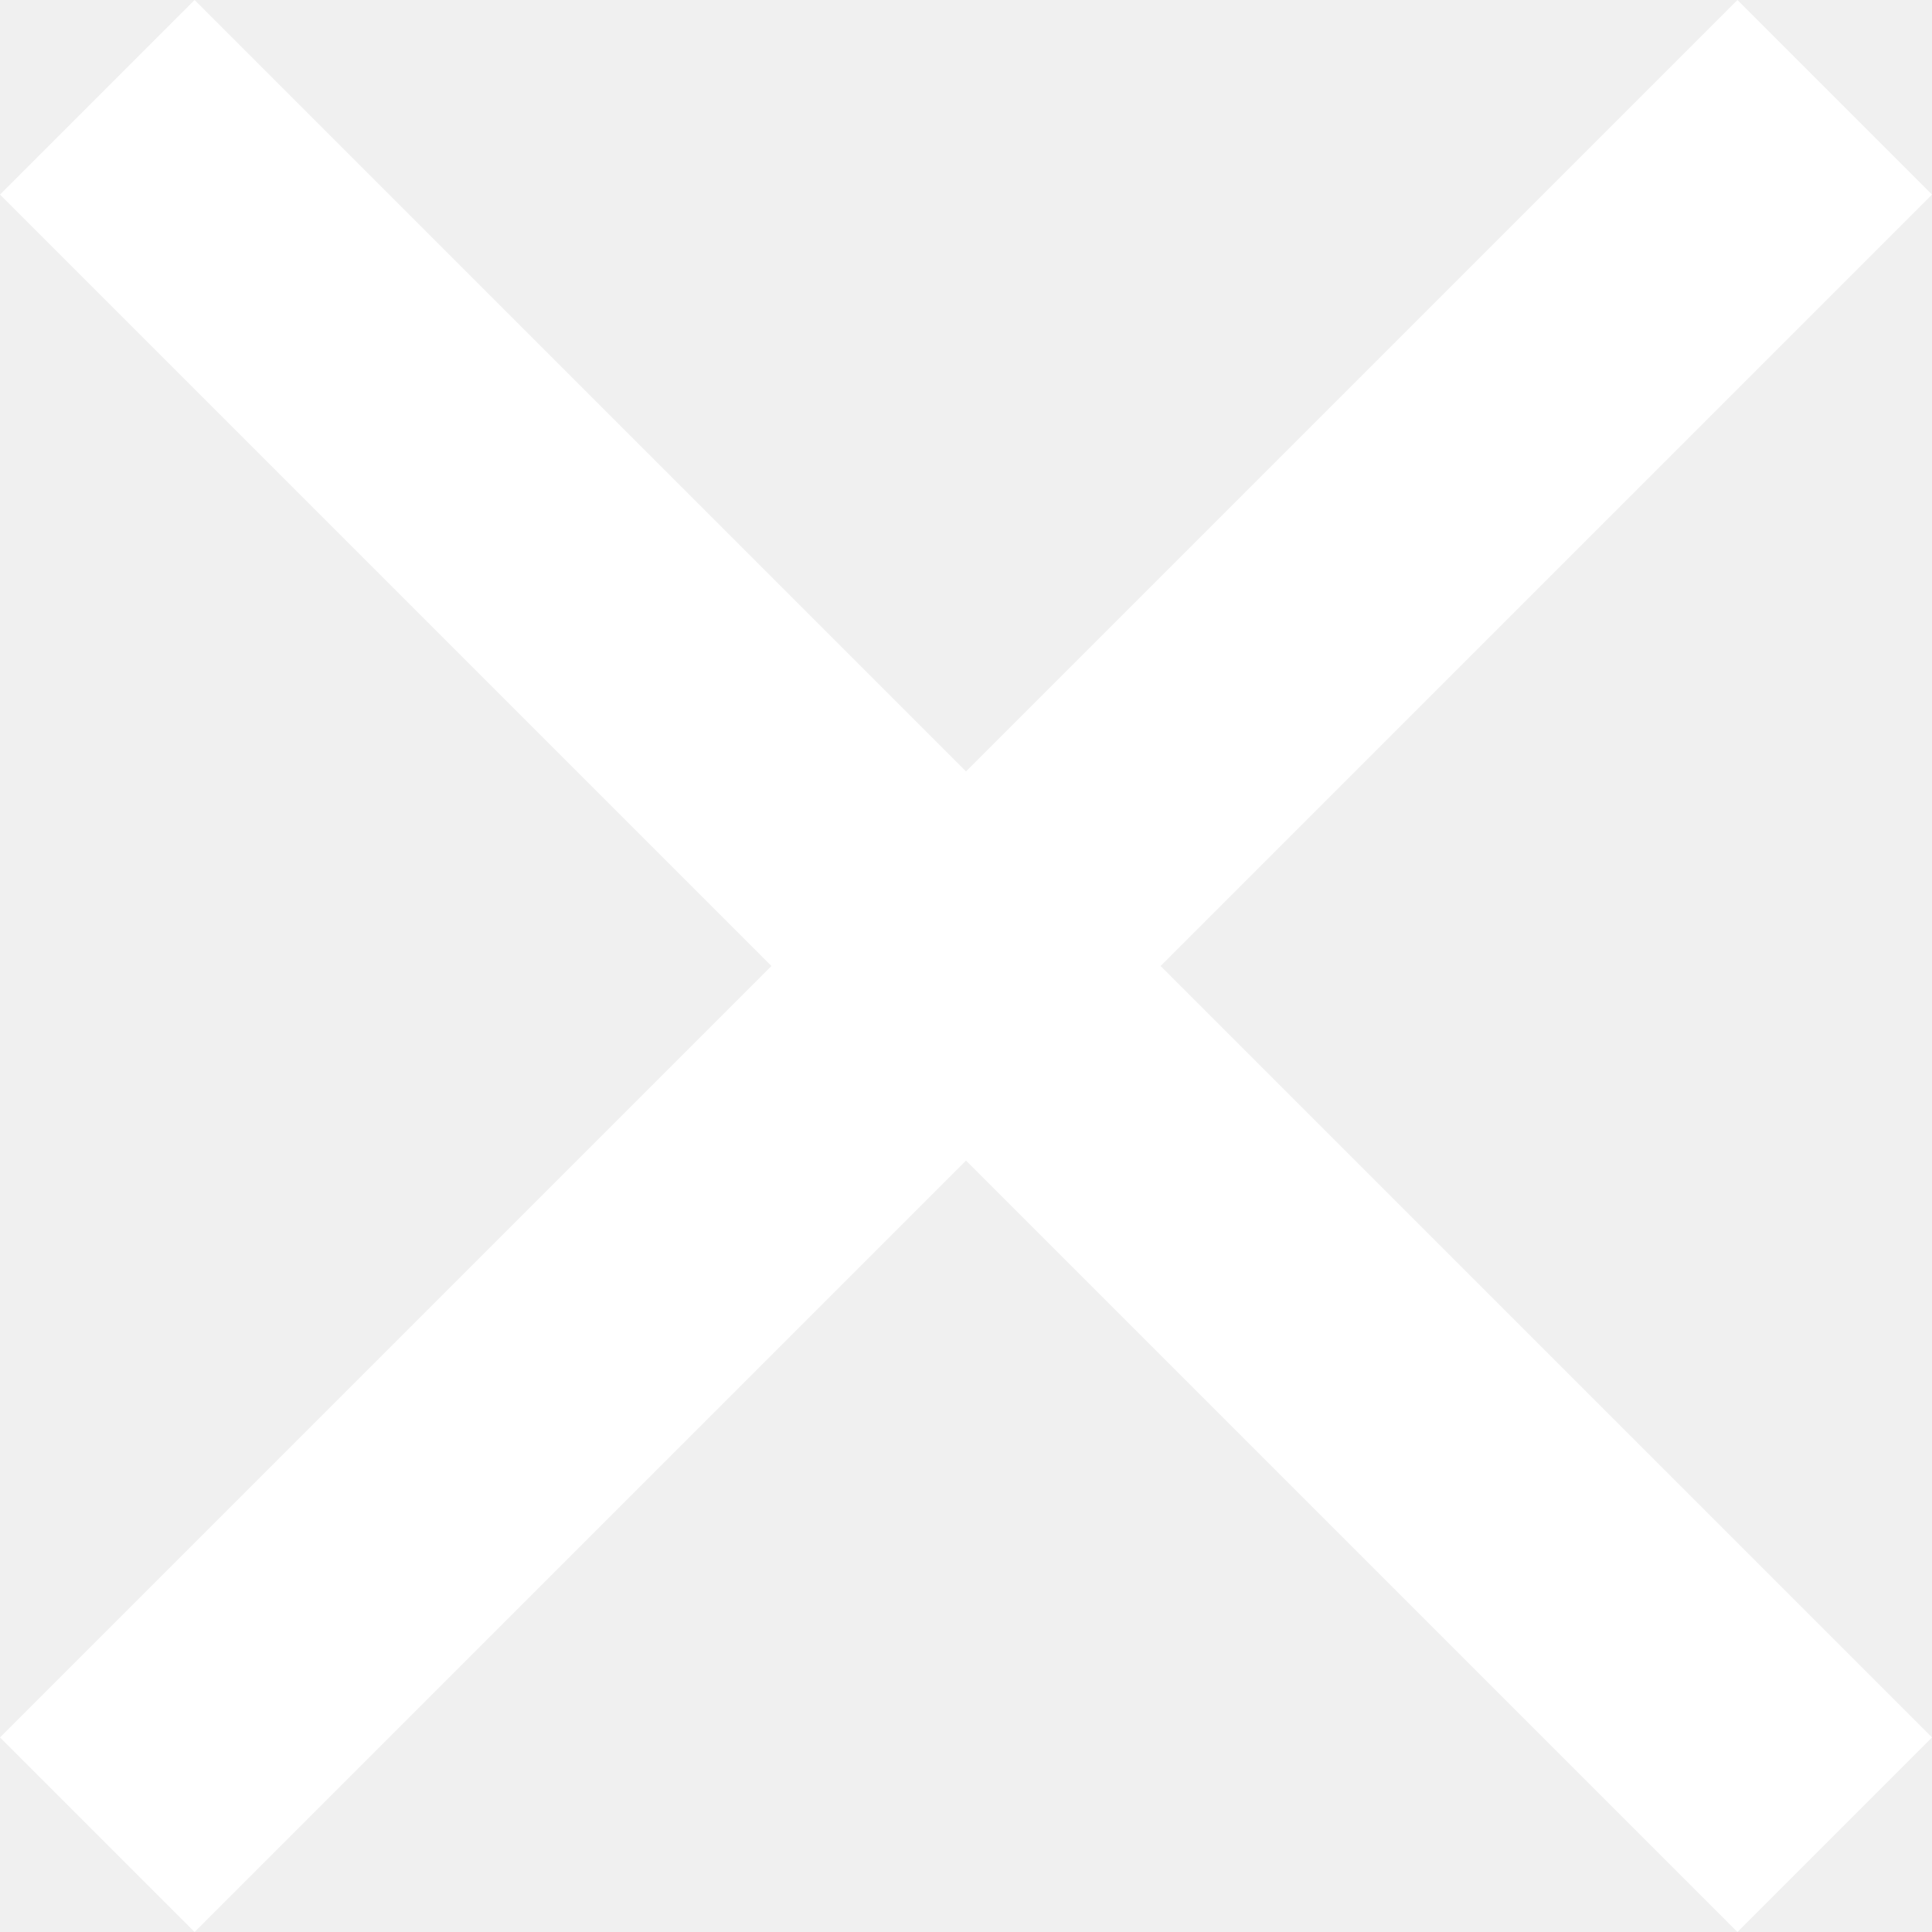
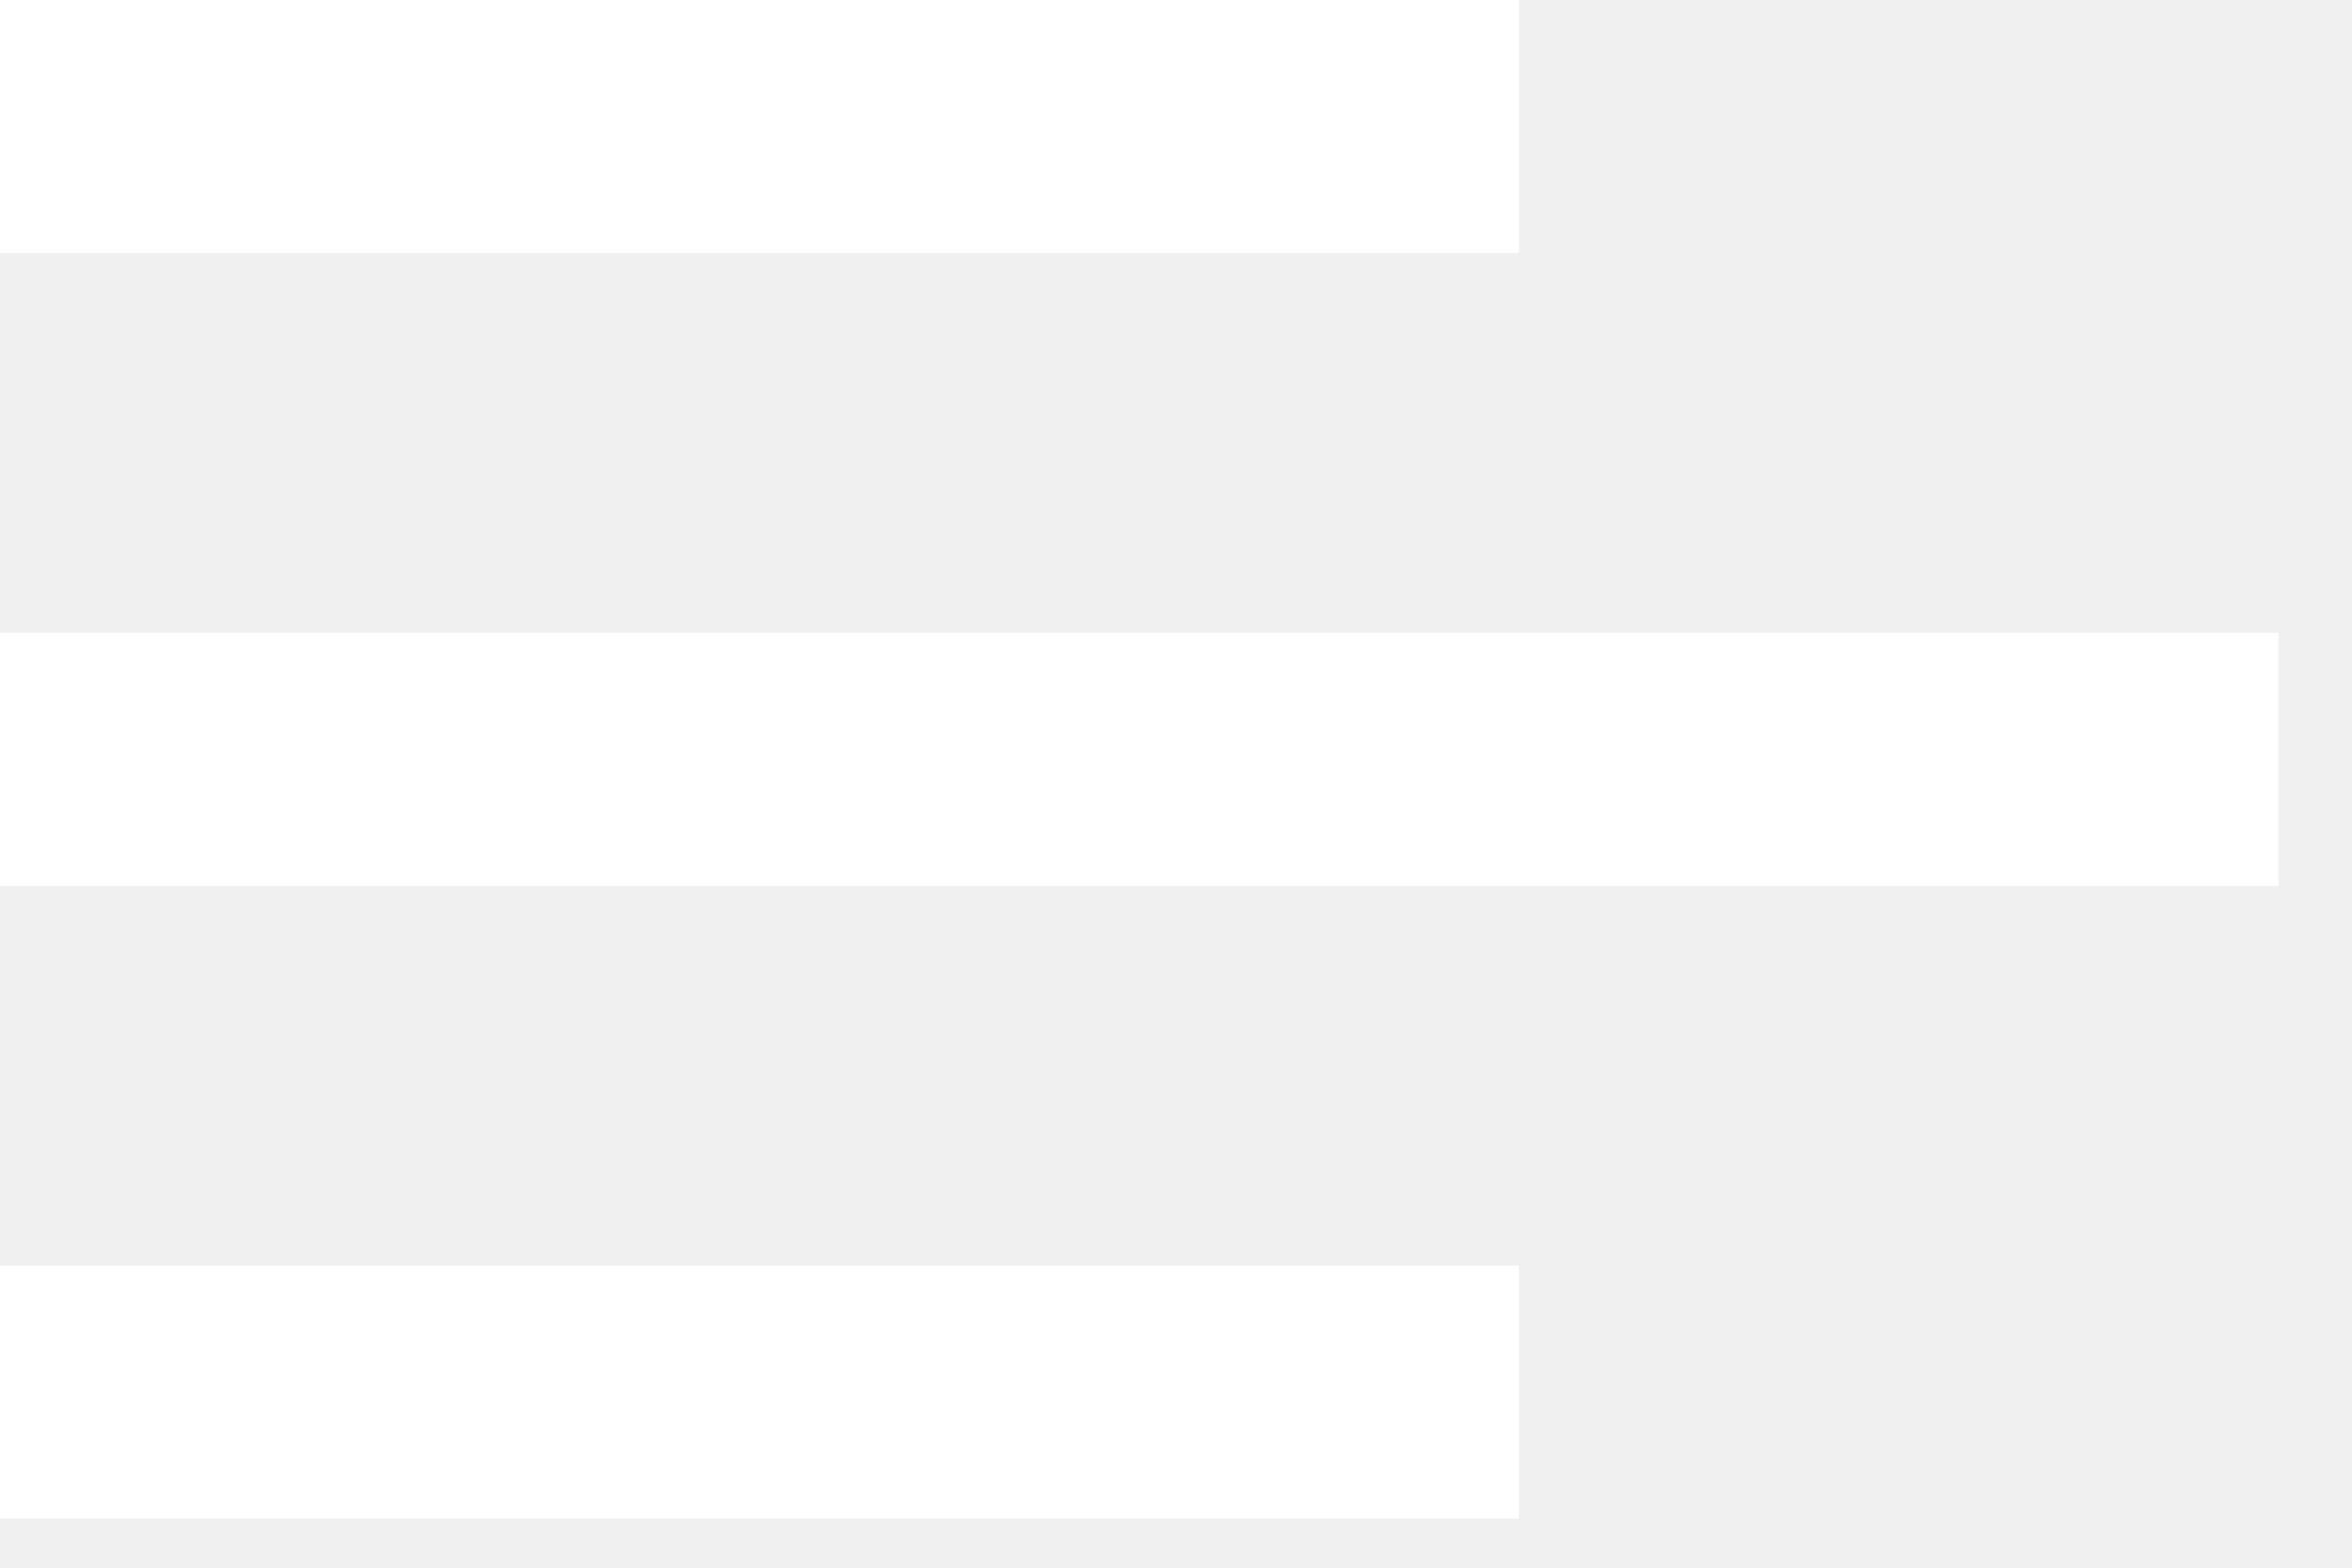
- <svg xmlns="http://www.w3.org/2000/svg" width="14" height="14" viewBox="0 0 14 14" fill="none">
-   <path d="M12.59 0L7 5.59L1.41 0L0 1.41L5.59 7L0 12.59L1.41 14L7 8.41L12.59 14L14 12.59L8.41 7L14 1.41L12.59 0Z" fill="white" />
+ <svg xmlns="http://www.w3.org/2000/svg" width="24" height="16" viewBox="0 0 24 16" fill="none">
+   <path d="M15.5 15.5H0V12.917H15.5V15.5ZM23.25 9.042H0V6.458H23.25V9.042ZM15.5 2.583H0V0H15.5V2.583Z" fill="white" />
</svg>
